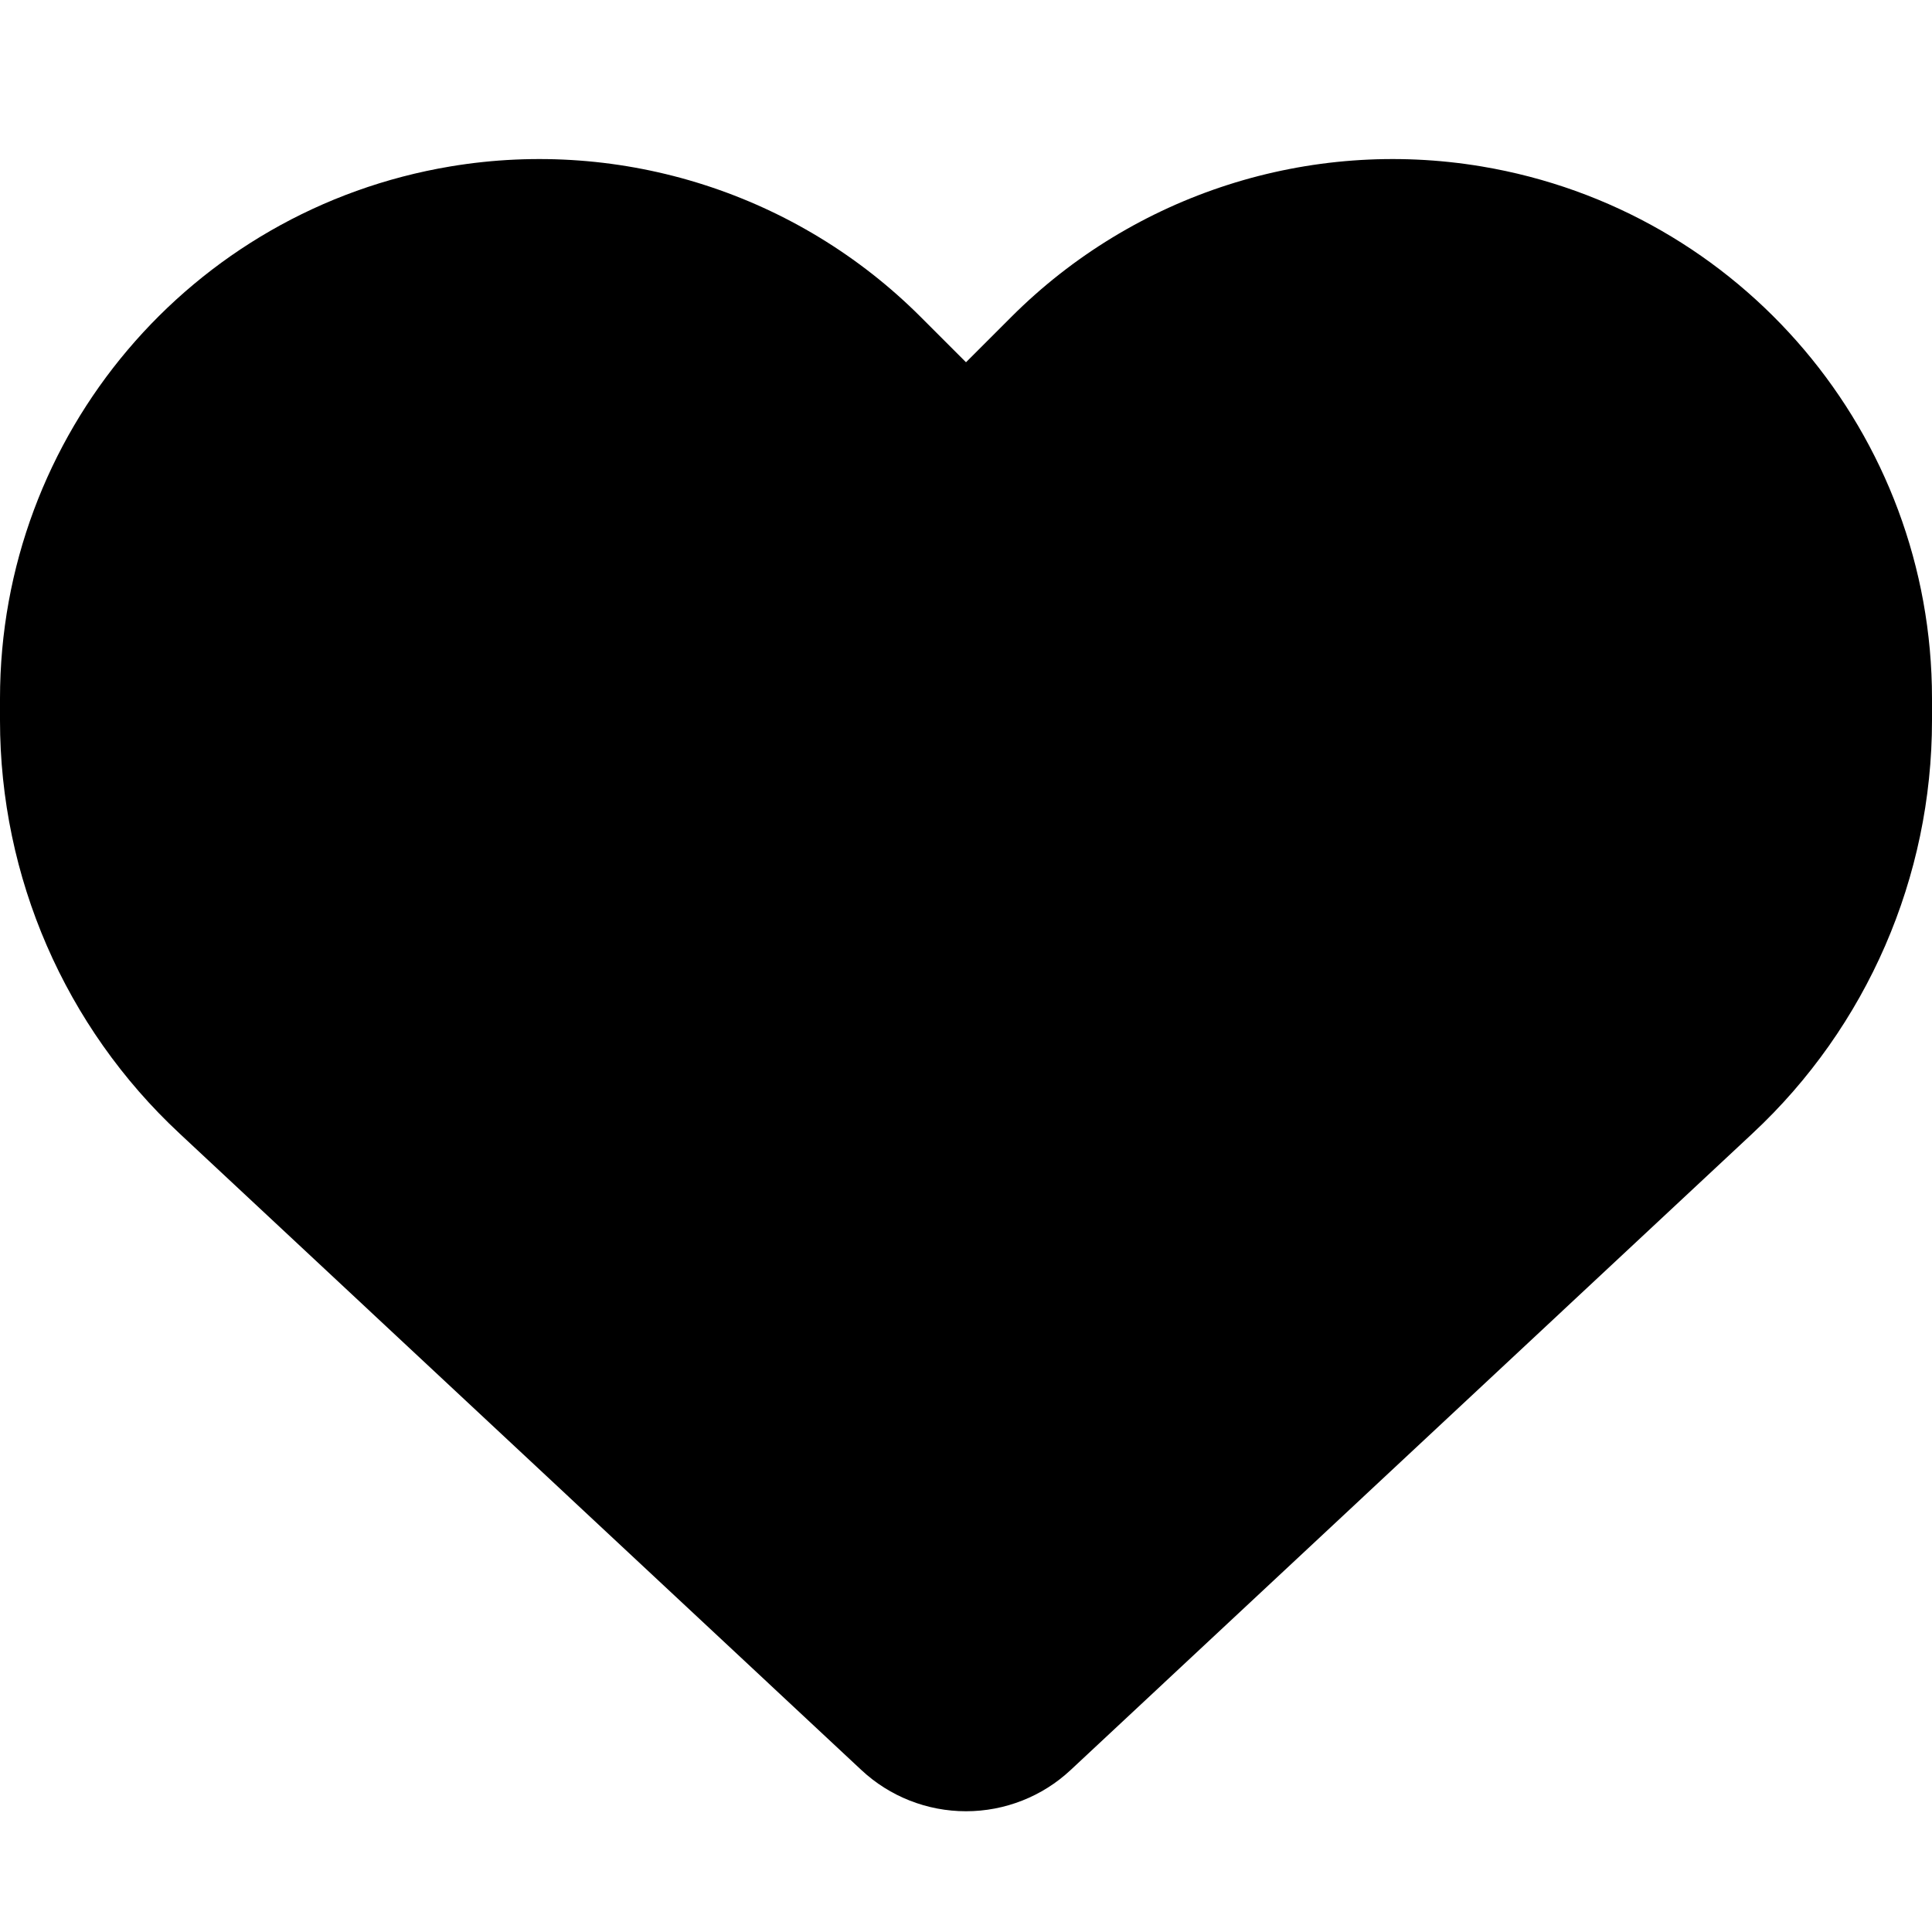
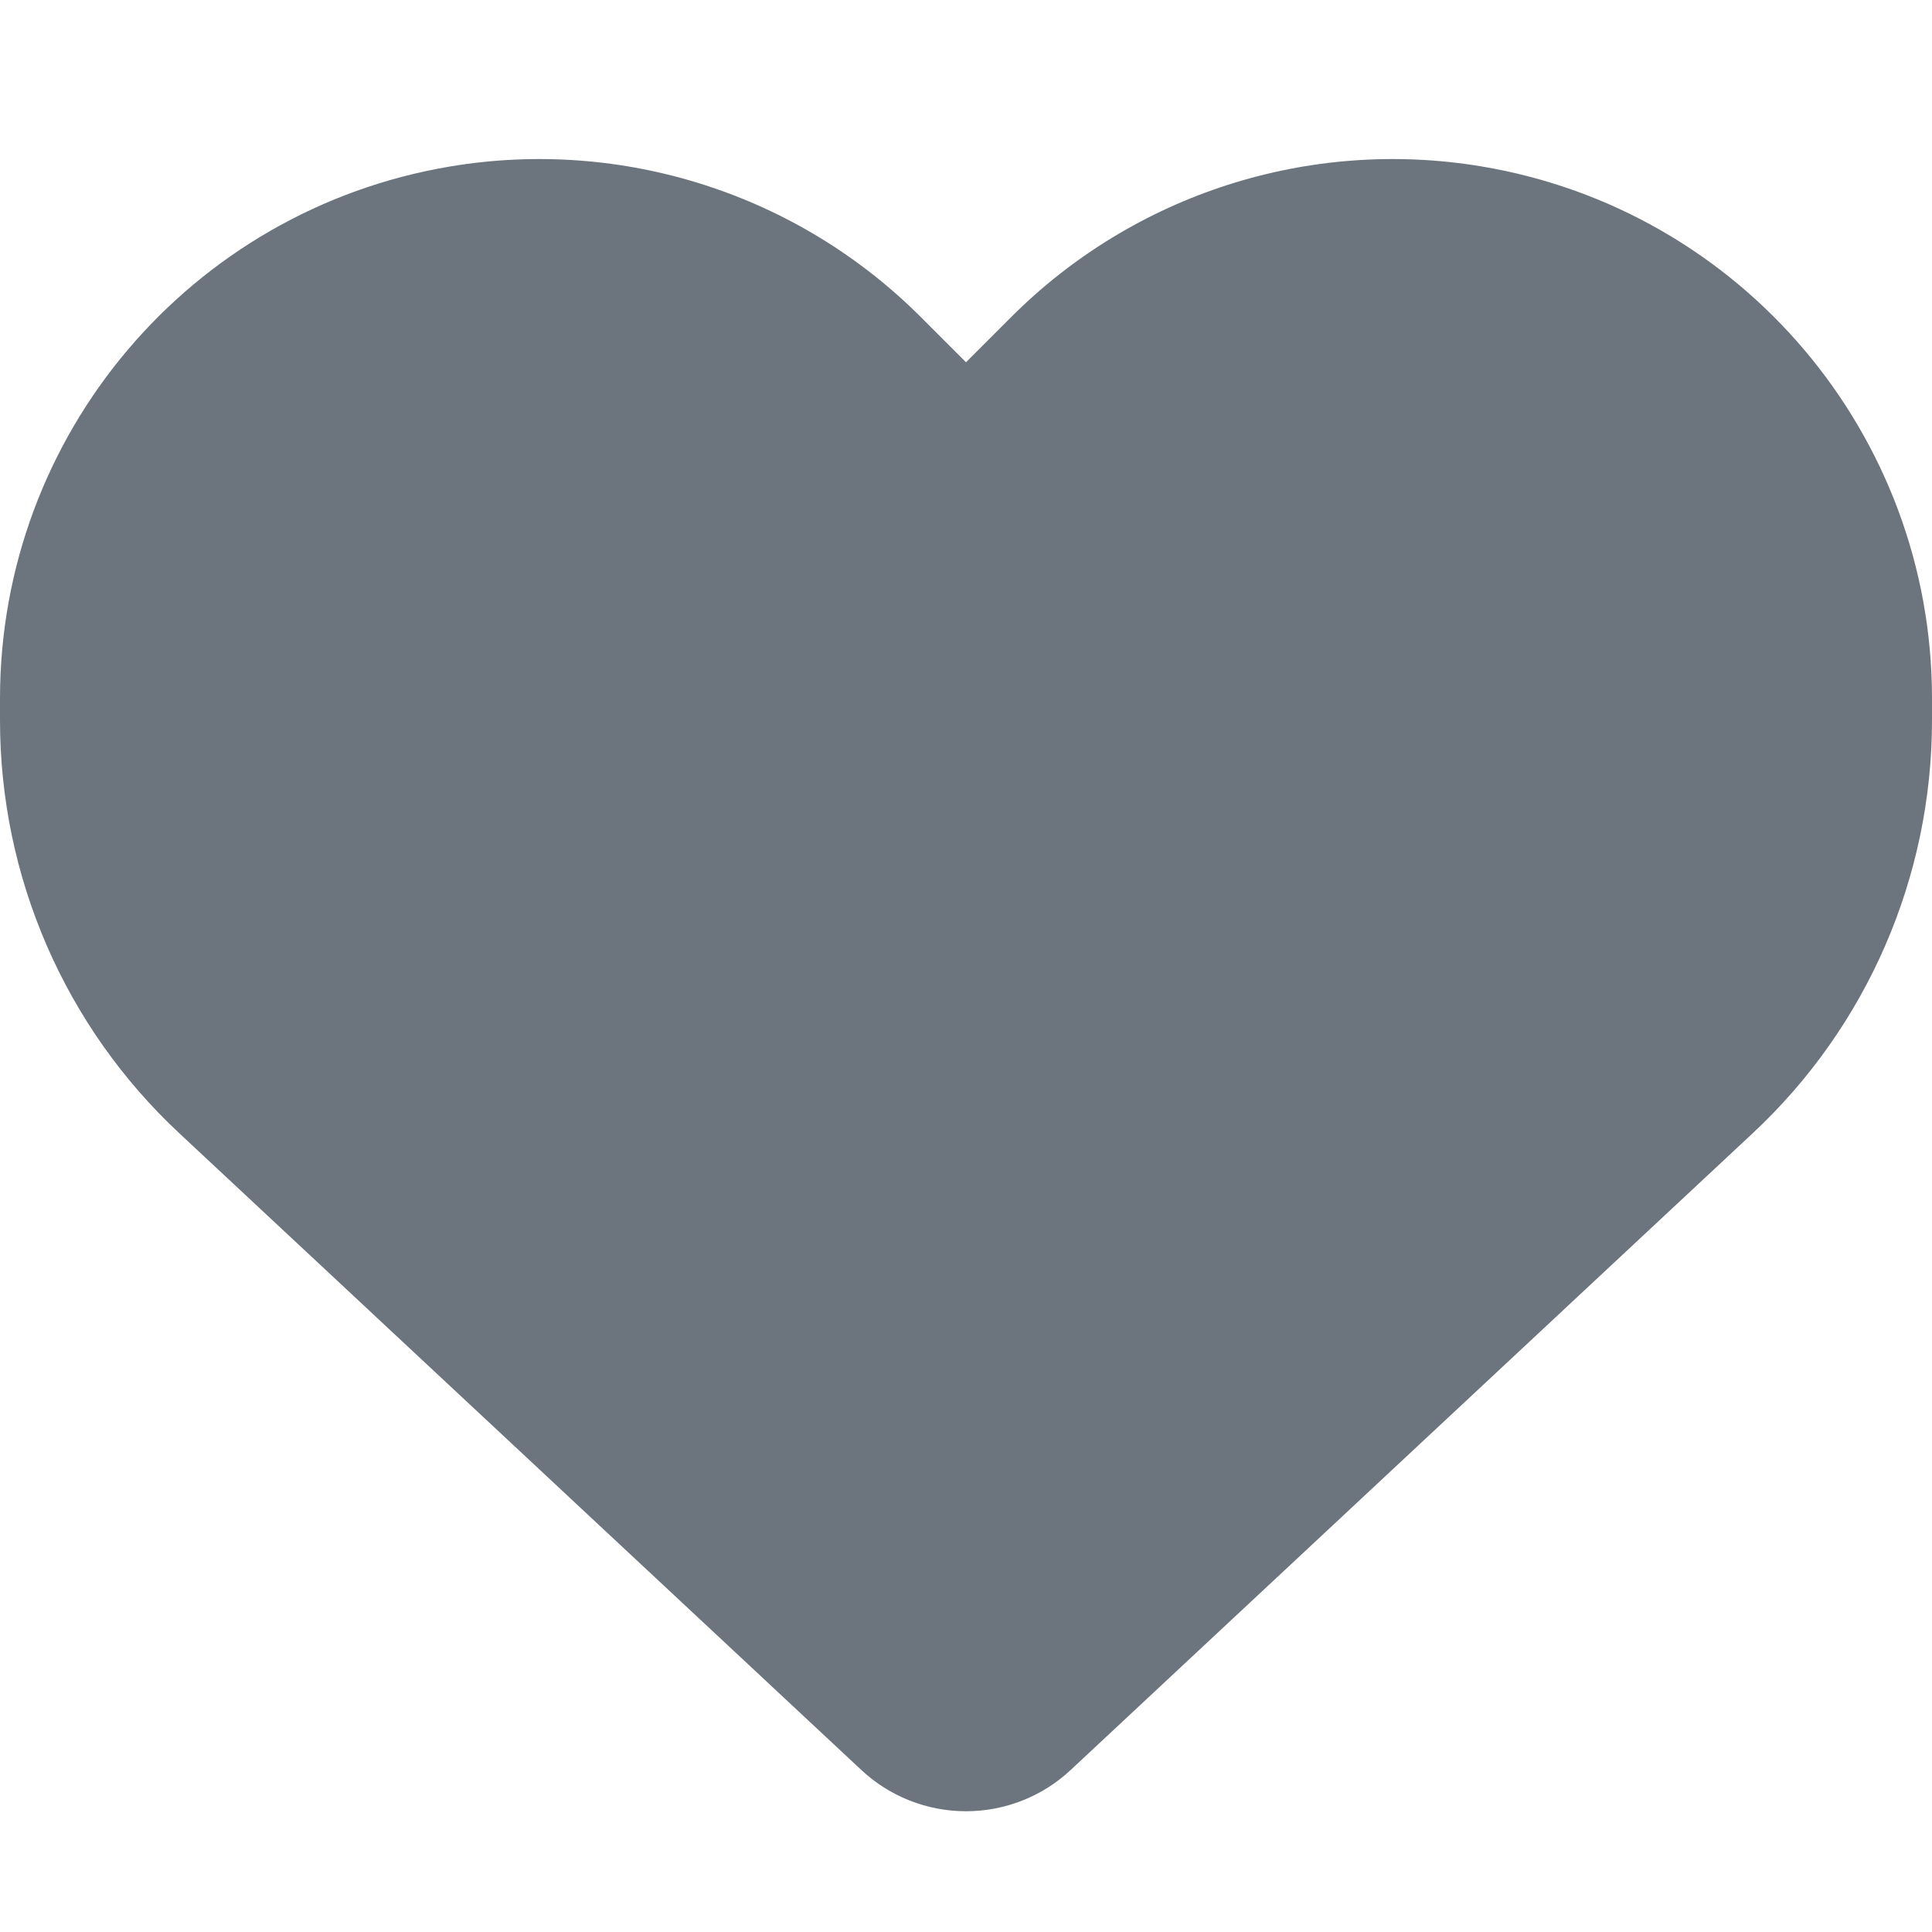
- <svg xmlns="http://www.w3.org/2000/svg" viewBox="0 0 512 512">
+ <svg xmlns="http://www.w3.org/2000/svg" viewBox="0 0 512 512" fill="#6c757d">
  <path d="M47.6 300.4L228.3 469.1c7.5 7 17.4 10.9 27.7 10.9s20.2-3.9 27.7-10.9L464.4 300.4c30.4-28.3 47.6-68 47.6-109.5v-5.8c0-69.9-50.5-129.5-119.4-141C347 36.5 300.6 51.4 268 84L256 96 244 84c-32.6-32.6-79-47.5-124.6-39.9C50.5 55.6 0 115.2 0 185.1v5.8c0 41.5 17.2 81.2 47.6 109.5z" />
</svg>
